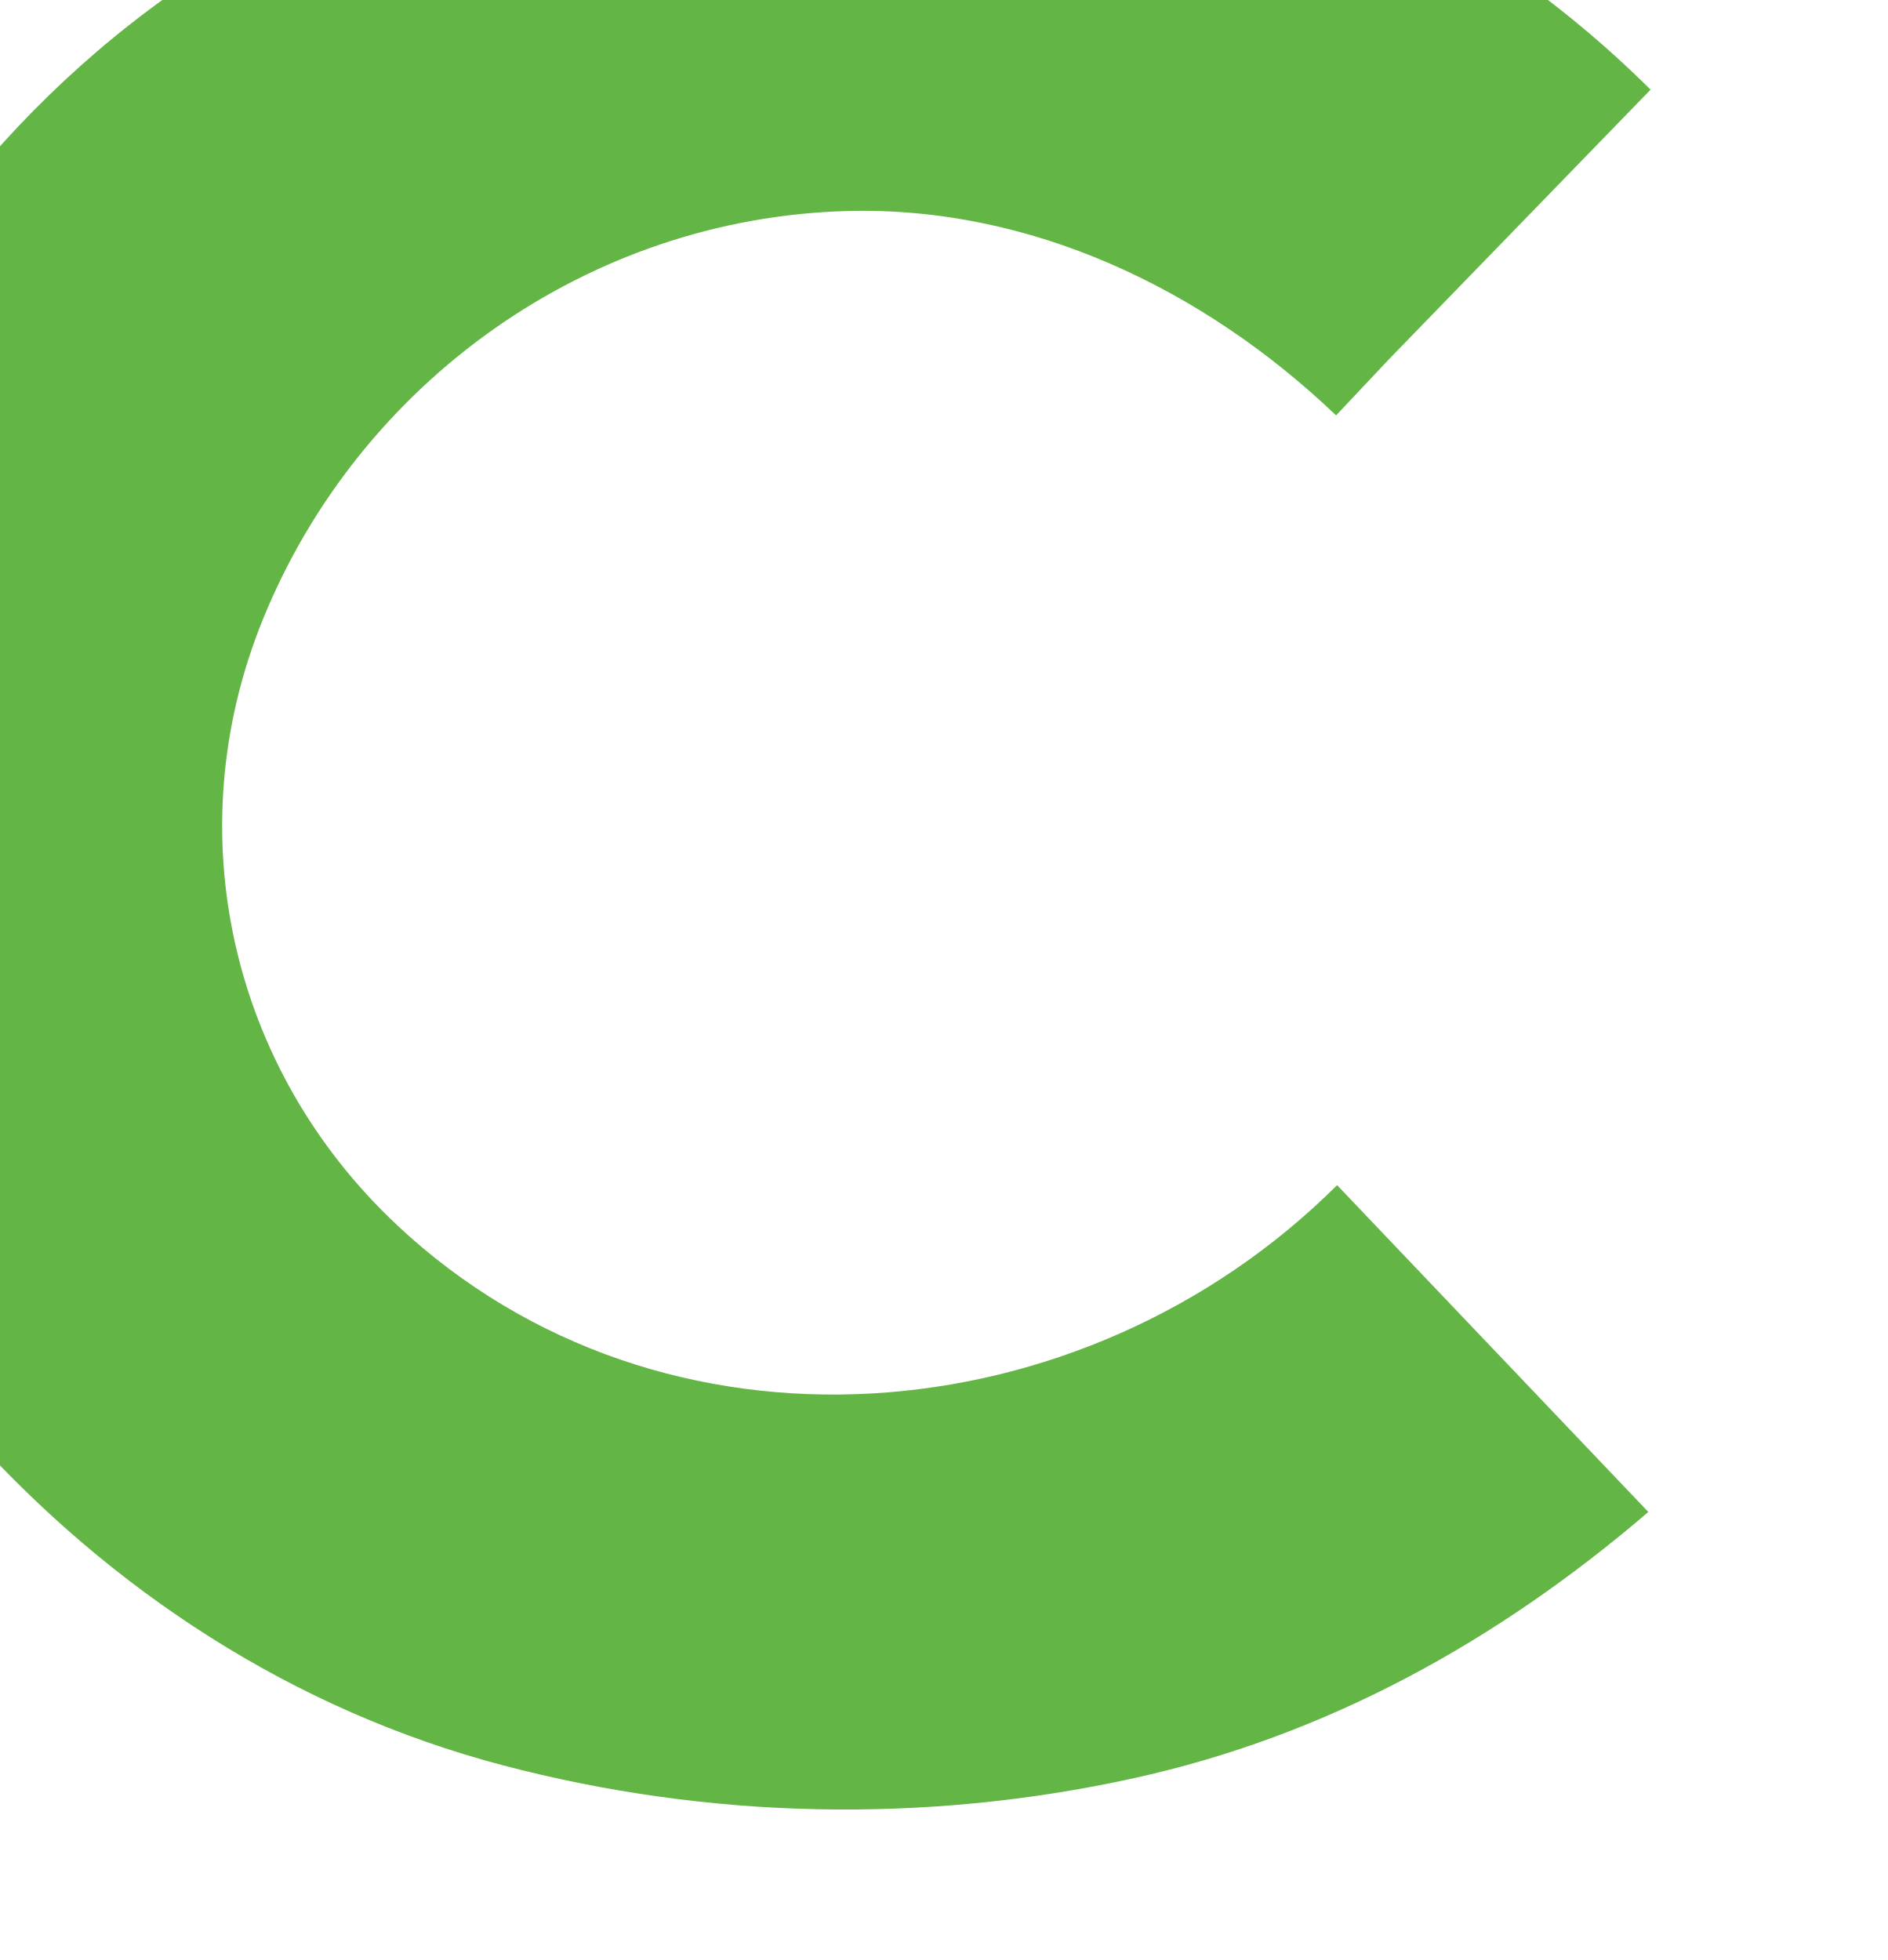
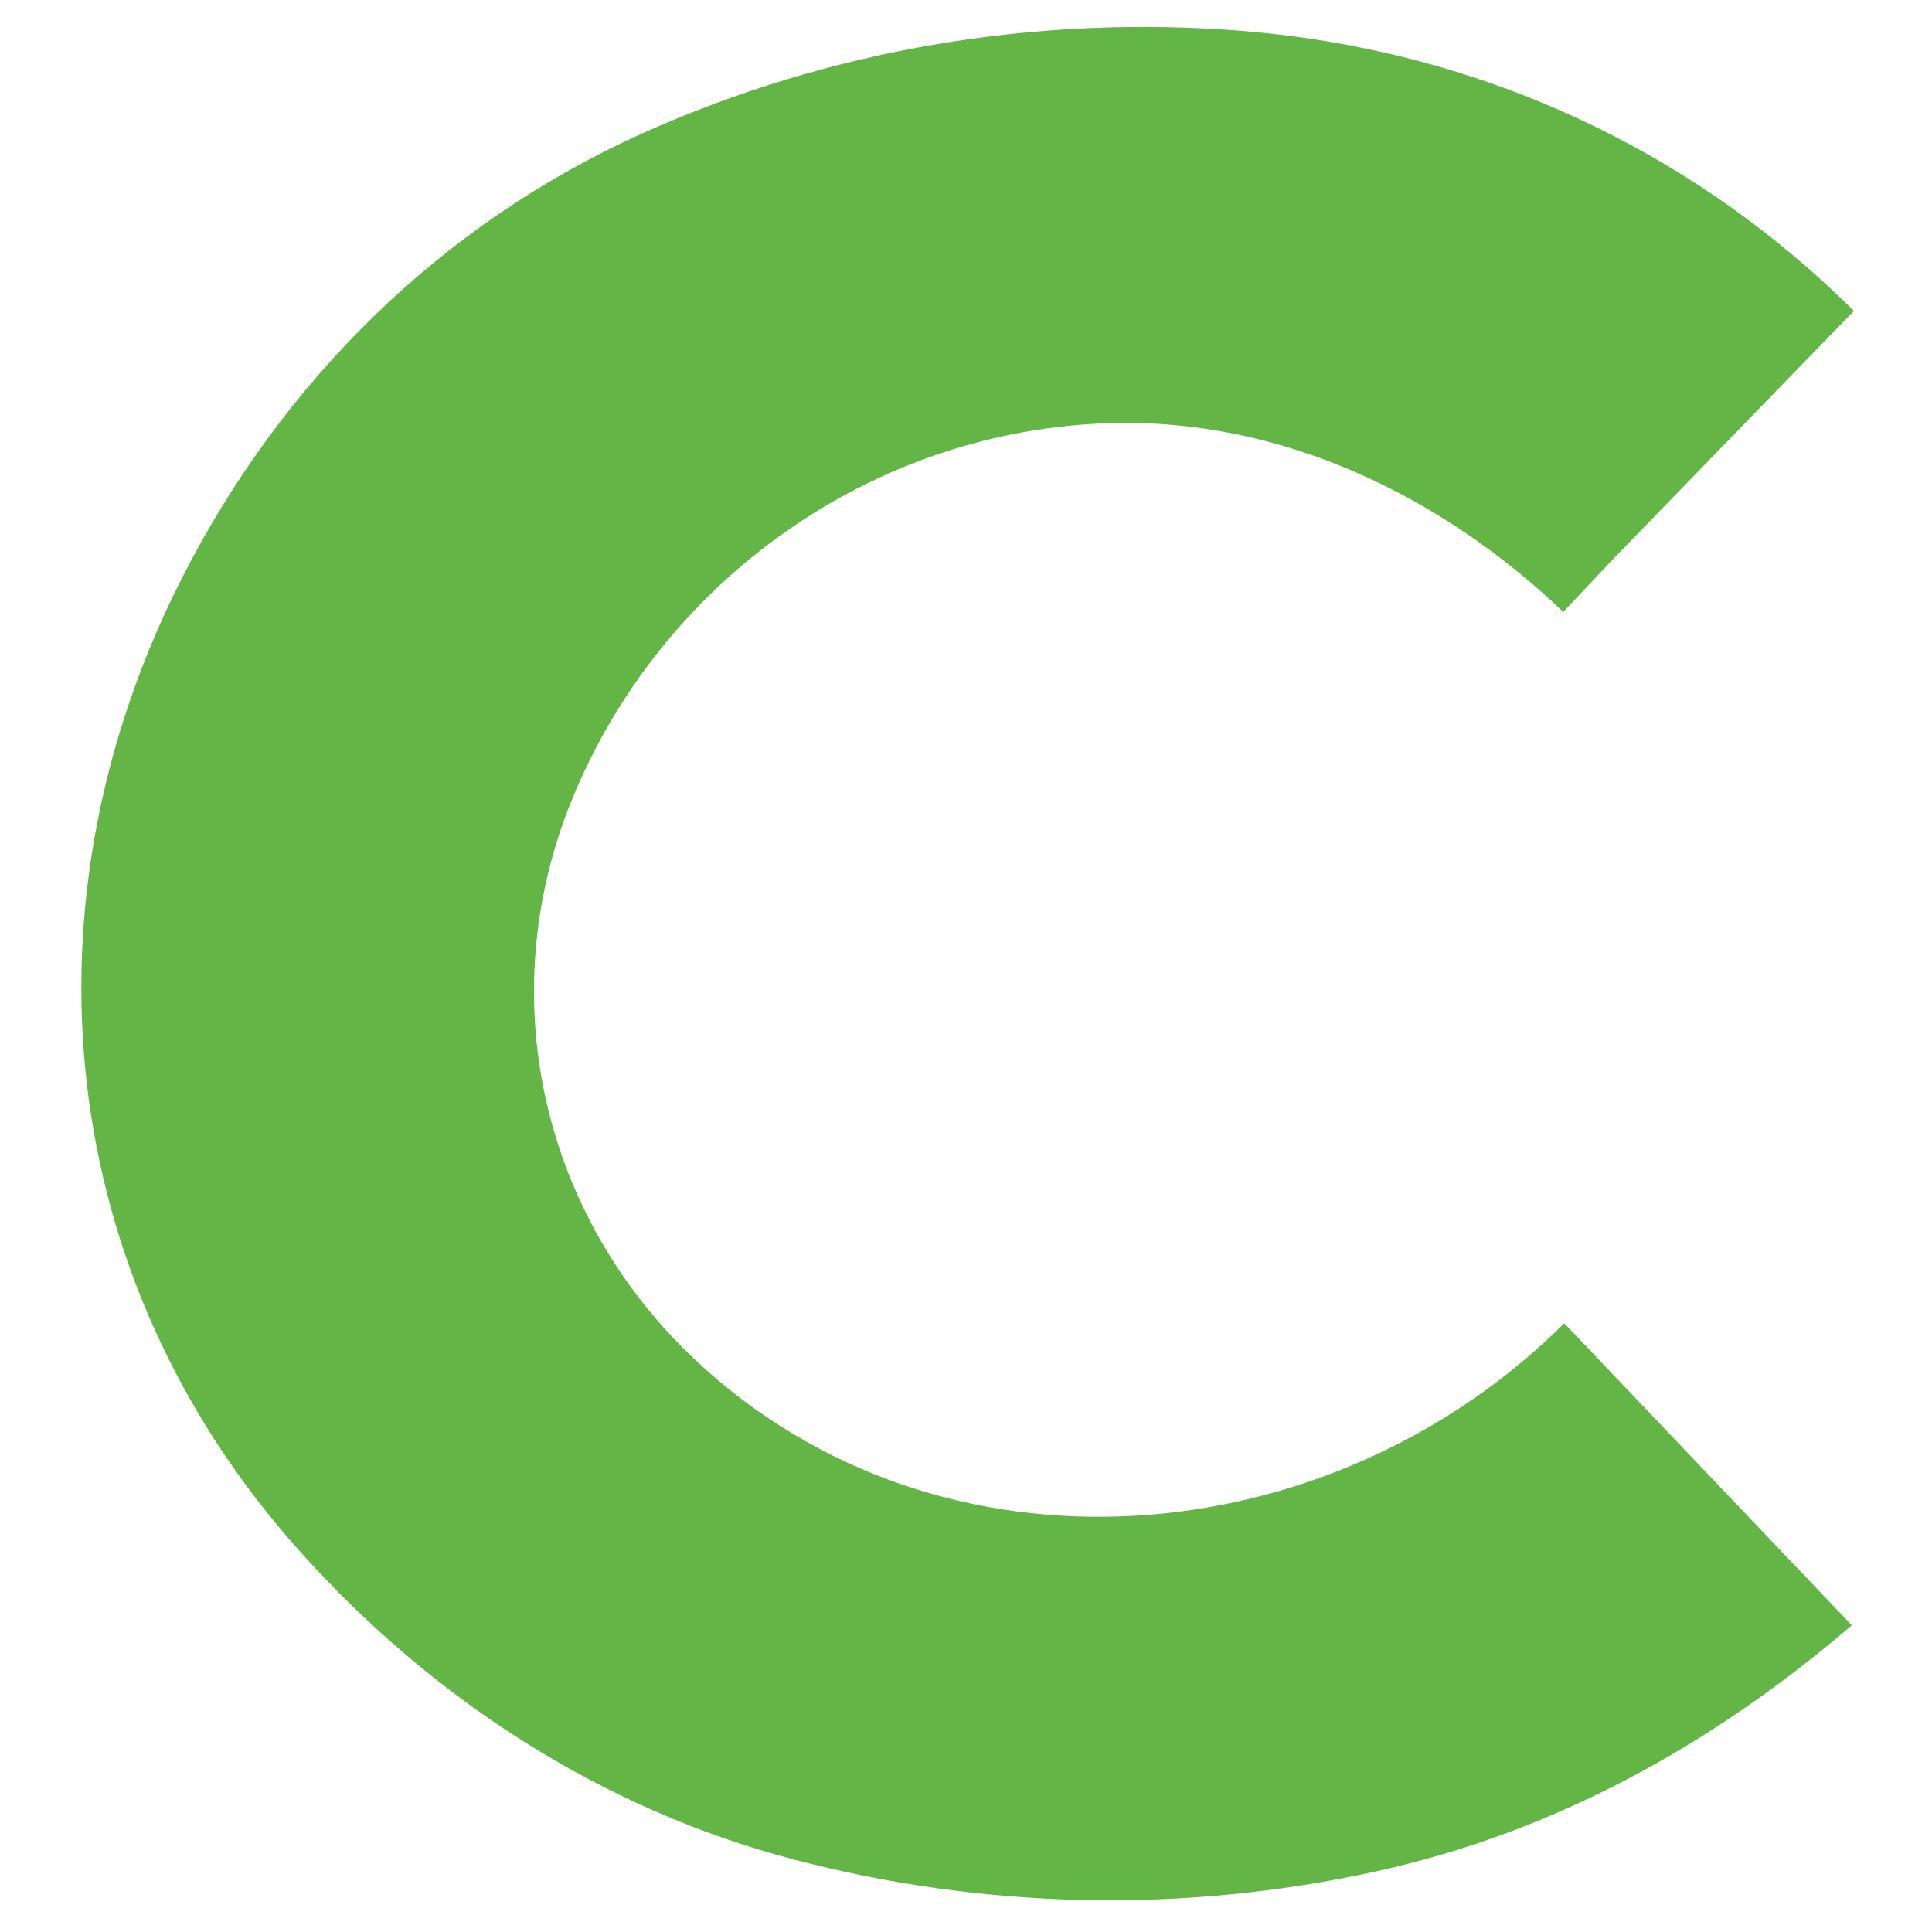
- <svg xmlns="http://www.w3.org/2000/svg" viewBox="600 270 260 270">
+ <svg xmlns="http://www.w3.org/2000/svg" viewBox="551 236 288 288">
  <path fill="#63b646" d="M654.65,438.73c36.61,34.37,94.53,29.4,129.53-5.47l42.87,45.02c-20.73,17.79-44.32,30.87-71.03,36.71-28.59,6.26-58.38,5.65-86.71-1.8-28.81-7.58-54.03-24.02-73.74-46.08-36.5-40.84-42.06-96.6-17.4-145.03,14.88-29.22,38.58-52.72,68.66-66.23,27.9-12.53,58.71-17.67,89.2-15.25,34.48,2.74,66.43,17.03,91.33,41.75l-36.04,37.14-7.28,7.73c-18.35-17.5-42.16-28.83-67.36-28.15-35.64.97-67.19,23.55-80.48,56.28-11.87,29.22-4.47,61.86,18.45,83.37Z" />
</svg>
